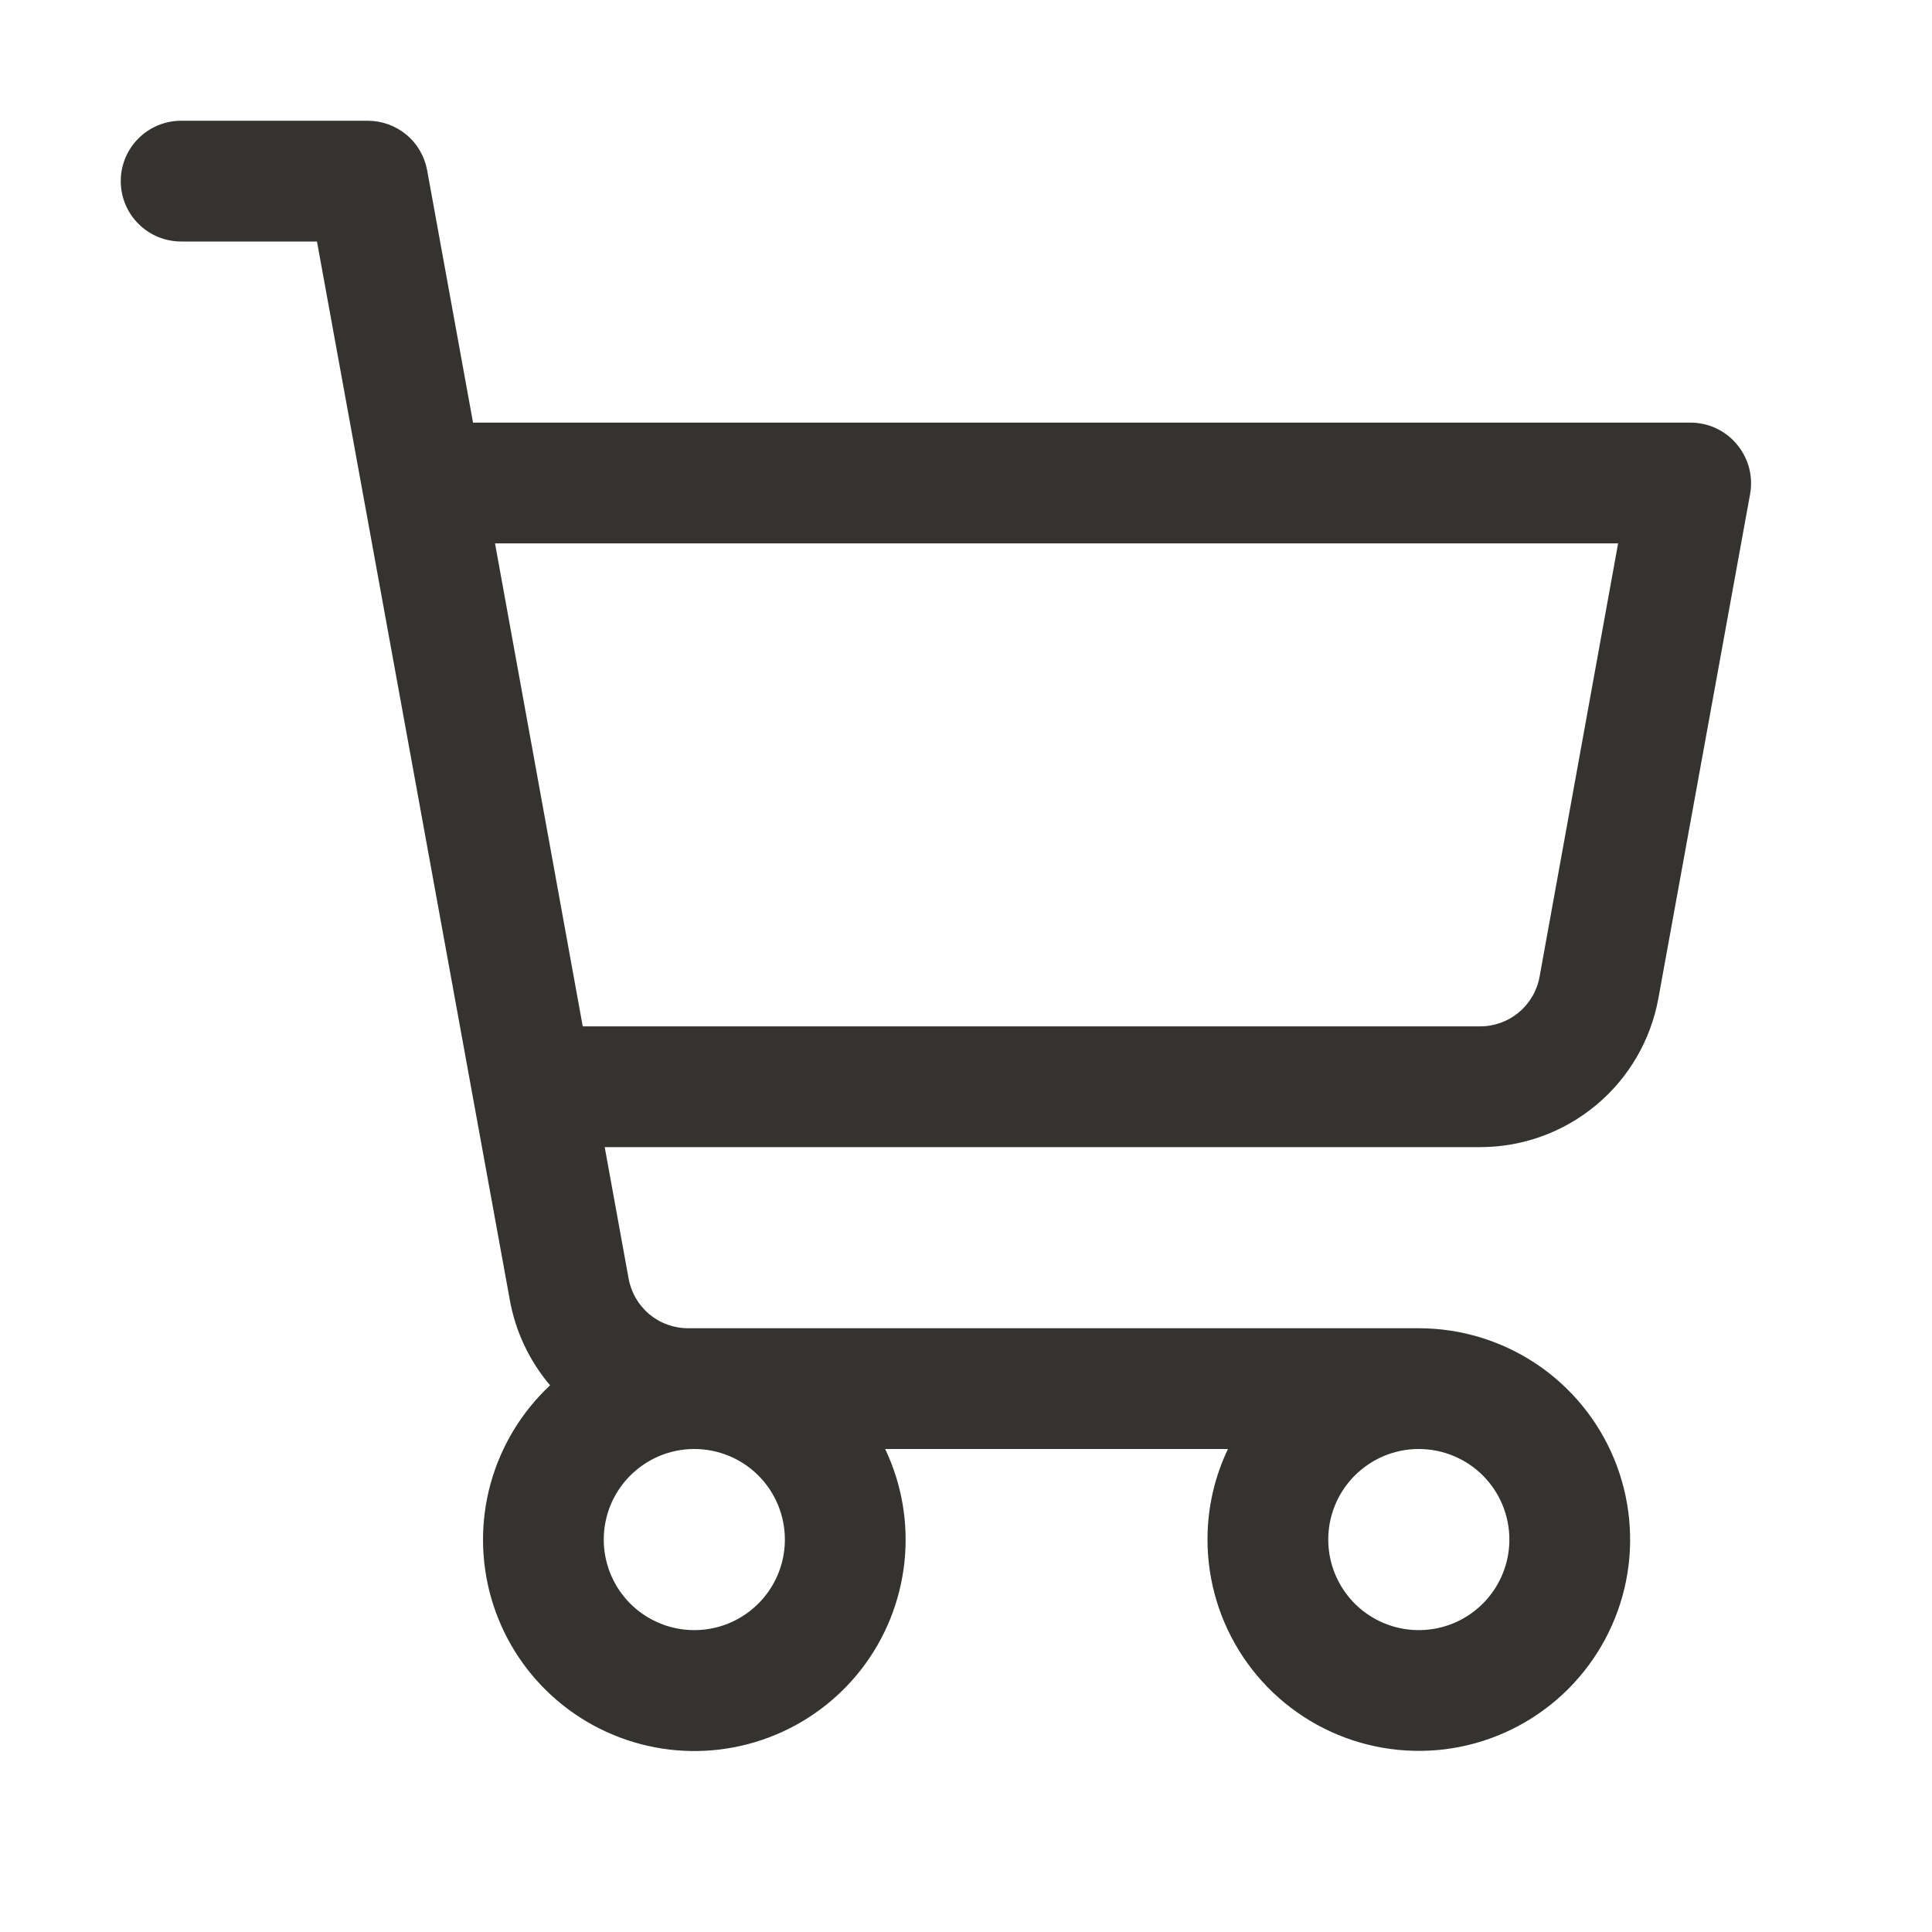
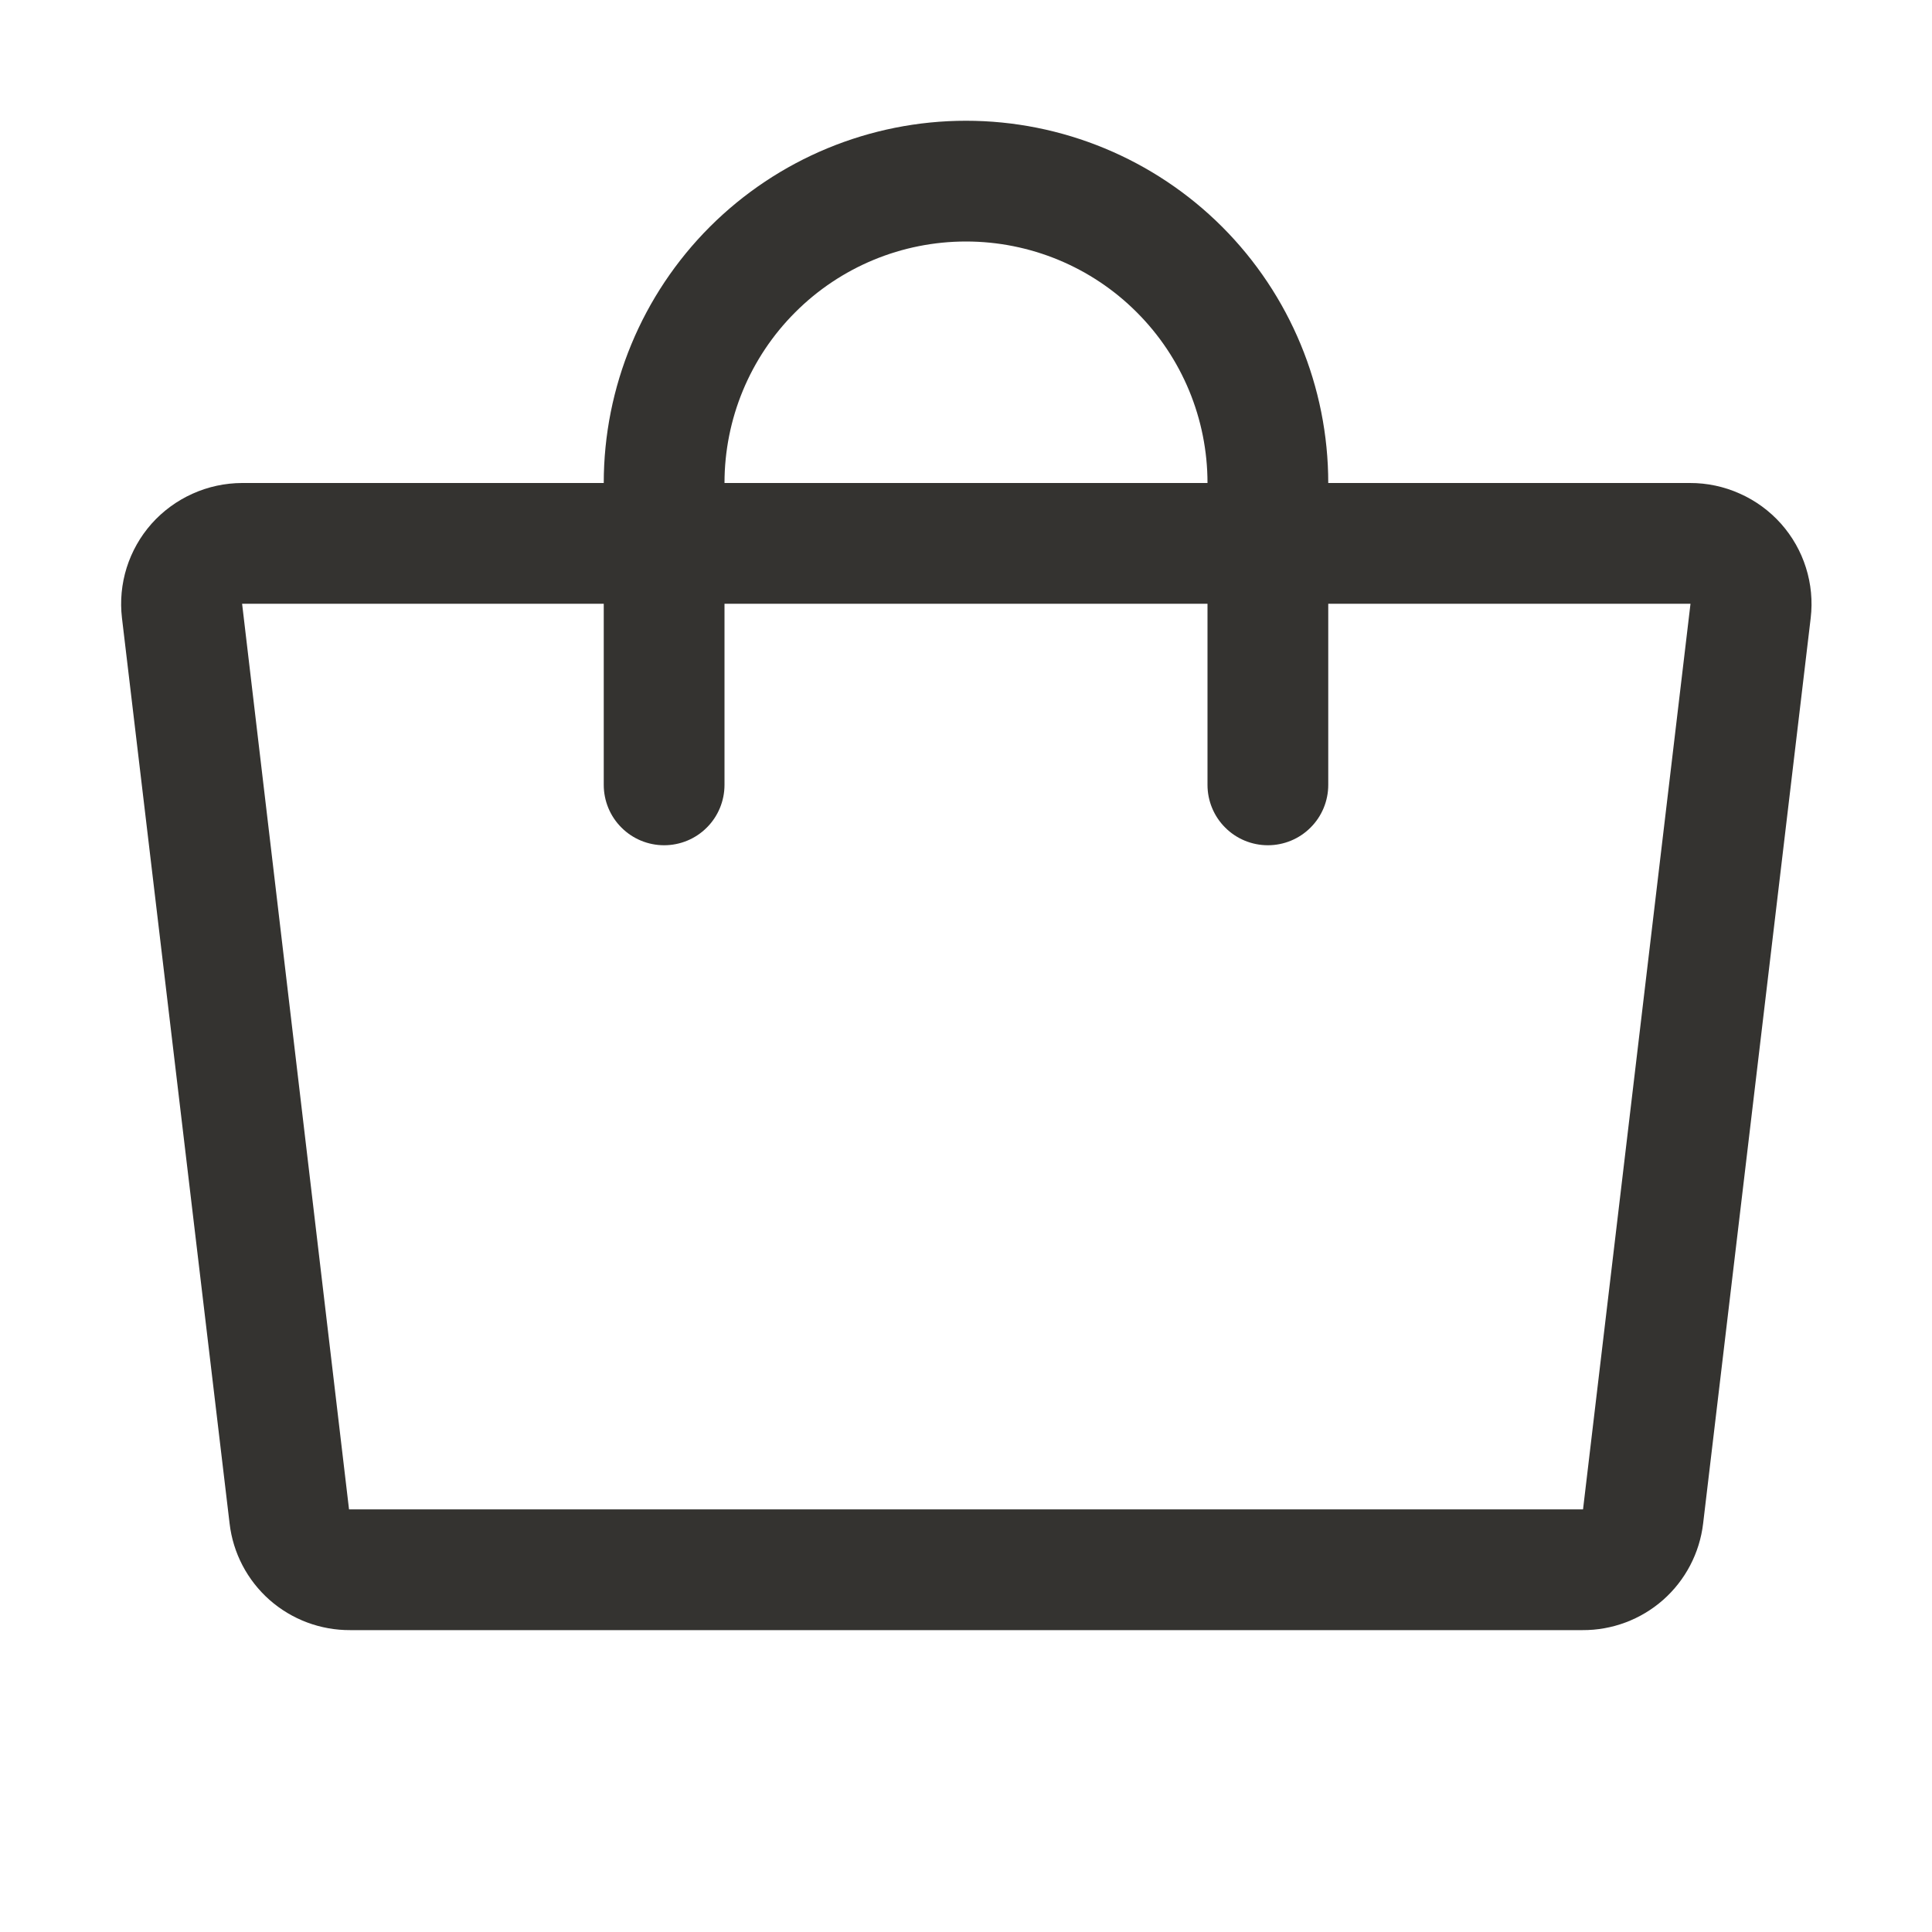
<svg xmlns="http://www.w3.org/2000/svg" width="32" height="32" viewBox="0 0 32 32" fill="none">
-   <path d="M28.767 7.359C28.674 7.246 28.556 7.156 28.424 7.094C28.291 7.032 28.146 7 28 7H7.835L7.075 2.821C7.033 2.591 6.912 2.382 6.732 2.232C6.552 2.082 6.325 2 6.091 2H3C2.735 2 2.48 2.105 2.293 2.293C2.105 2.48 2 2.735 2 3C2 3.265 2.105 3.52 2.293 3.707C2.48 3.895 2.735 4 3 4H5.25L8.445 21.536C8.539 22.056 8.769 22.542 9.111 22.945C8.639 23.386 8.298 23.95 8.126 24.573C7.954 25.196 7.959 25.855 8.138 26.476C8.318 27.097 8.666 27.656 9.144 28.091C9.622 28.526 10.212 28.82 10.847 28.941C11.482 29.062 12.138 29.004 12.742 28.775C13.347 28.546 13.876 28.153 14.271 27.642C14.666 27.13 14.911 26.519 14.98 25.876C15.049 25.233 14.939 24.584 14.661 24H20.339C20.115 24.468 19.999 24.981 20 25.5C20 26.192 20.205 26.869 20.59 27.445C20.974 28.02 21.521 28.469 22.161 28.734C22.8 28.998 23.504 29.068 24.183 28.933C24.862 28.798 25.485 28.464 25.975 27.975C26.464 27.485 26.798 26.862 26.933 26.183C27.068 25.504 26.998 24.8 26.734 24.161C26.469 23.521 26.02 22.974 25.445 22.59C24.869 22.205 24.192 22 23.5 22H11.396C11.162 22 10.935 21.918 10.755 21.768C10.576 21.618 10.454 21.409 10.412 21.179L10.016 19H24.516C25.219 19 25.899 18.753 26.438 18.303C26.978 17.853 27.342 17.227 27.468 16.536L28.988 8.179C29.013 8.034 29.007 7.886 28.969 7.744C28.931 7.603 28.862 7.471 28.767 7.359ZM13 25.5C13 25.797 12.912 26.087 12.747 26.333C12.582 26.58 12.348 26.772 12.074 26.886C11.8 26.999 11.498 27.029 11.207 26.971C10.916 26.913 10.649 26.77 10.439 26.561C10.23 26.351 10.087 26.084 10.029 25.793C9.971 25.502 10.001 25.2 10.114 24.926C10.228 24.652 10.42 24.418 10.667 24.253C10.913 24.088 11.203 24 11.5 24C11.898 24 12.279 24.158 12.561 24.439C12.842 24.721 13 25.102 13 25.5ZM25 25.5C25 25.797 24.912 26.087 24.747 26.333C24.582 26.58 24.348 26.772 24.074 26.886C23.8 26.999 23.498 27.029 23.207 26.971C22.916 26.913 22.649 26.77 22.439 26.561C22.23 26.351 22.087 26.084 22.029 25.793C21.971 25.502 22.001 25.2 22.114 24.926C22.228 24.652 22.42 24.418 22.667 24.253C22.913 24.088 23.203 24 23.5 24C23.898 24 24.279 24.158 24.561 24.439C24.842 24.721 25 25.102 25 25.5ZM25.5 16.179C25.458 16.41 25.336 16.619 25.155 16.769C24.975 16.919 24.747 17.001 24.512 17H9.652L8.199 9H26.801L25.5 16.179Z" fill="#343330" />
+   <path d="M29.5 8.675C29.31 8.462 29.078 8.292 28.817 8.176C28.557 8.059 28.275 7.999 27.99 8H22C22 6.409 21.368 4.883 20.243 3.757C19.117 2.632 17.591 2 16 2C14.409 2 12.883 2.632 11.757 3.757C10.632 4.883 10 6.409 10 8H4.01C3.727 8.001 3.446 8.061 3.188 8.178C2.93 8.294 2.699 8.463 2.51 8.675C2.323 8.886 2.183 9.134 2.098 9.403C2.014 9.671 1.987 9.955 2.02 10.235L3.803 25.235C3.86 25.724 4.096 26.174 4.465 26.5C4.834 26.825 5.31 27.003 5.803 27H26.209C26.701 27.003 27.177 26.825 27.546 26.5C27.915 26.174 28.151 25.724 28.209 25.235L29.991 10.235C30.024 9.955 29.997 9.671 29.912 9.402C29.828 9.134 29.687 8.886 29.5 8.675ZM16 4C17.061 4 18.078 4.421 18.828 5.172C19.579 5.922 20 6.939 20 8H12C12 6.939 12.421 5.922 13.172 5.172C13.922 4.421 14.939 4 16 4ZM26.22 25C26.216 25.001 26.212 25.001 26.209 25H5.781L4.01 10H10V13C10 13.265 10.105 13.52 10.293 13.707C10.48 13.895 10.735 14 11 14C11.265 14 11.52 13.895 11.707 13.707C11.895 13.52 12 13.265 12 13V10H20V13C20 13.265 20.105 13.52 20.293 13.707C20.48 13.895 20.735 14 21 14C21.265 14 21.52 13.895 21.707 13.707C21.895 13.52 22 13.265 22 13V10H28L26.22 25Z" fill="#343330" />
</svg>
